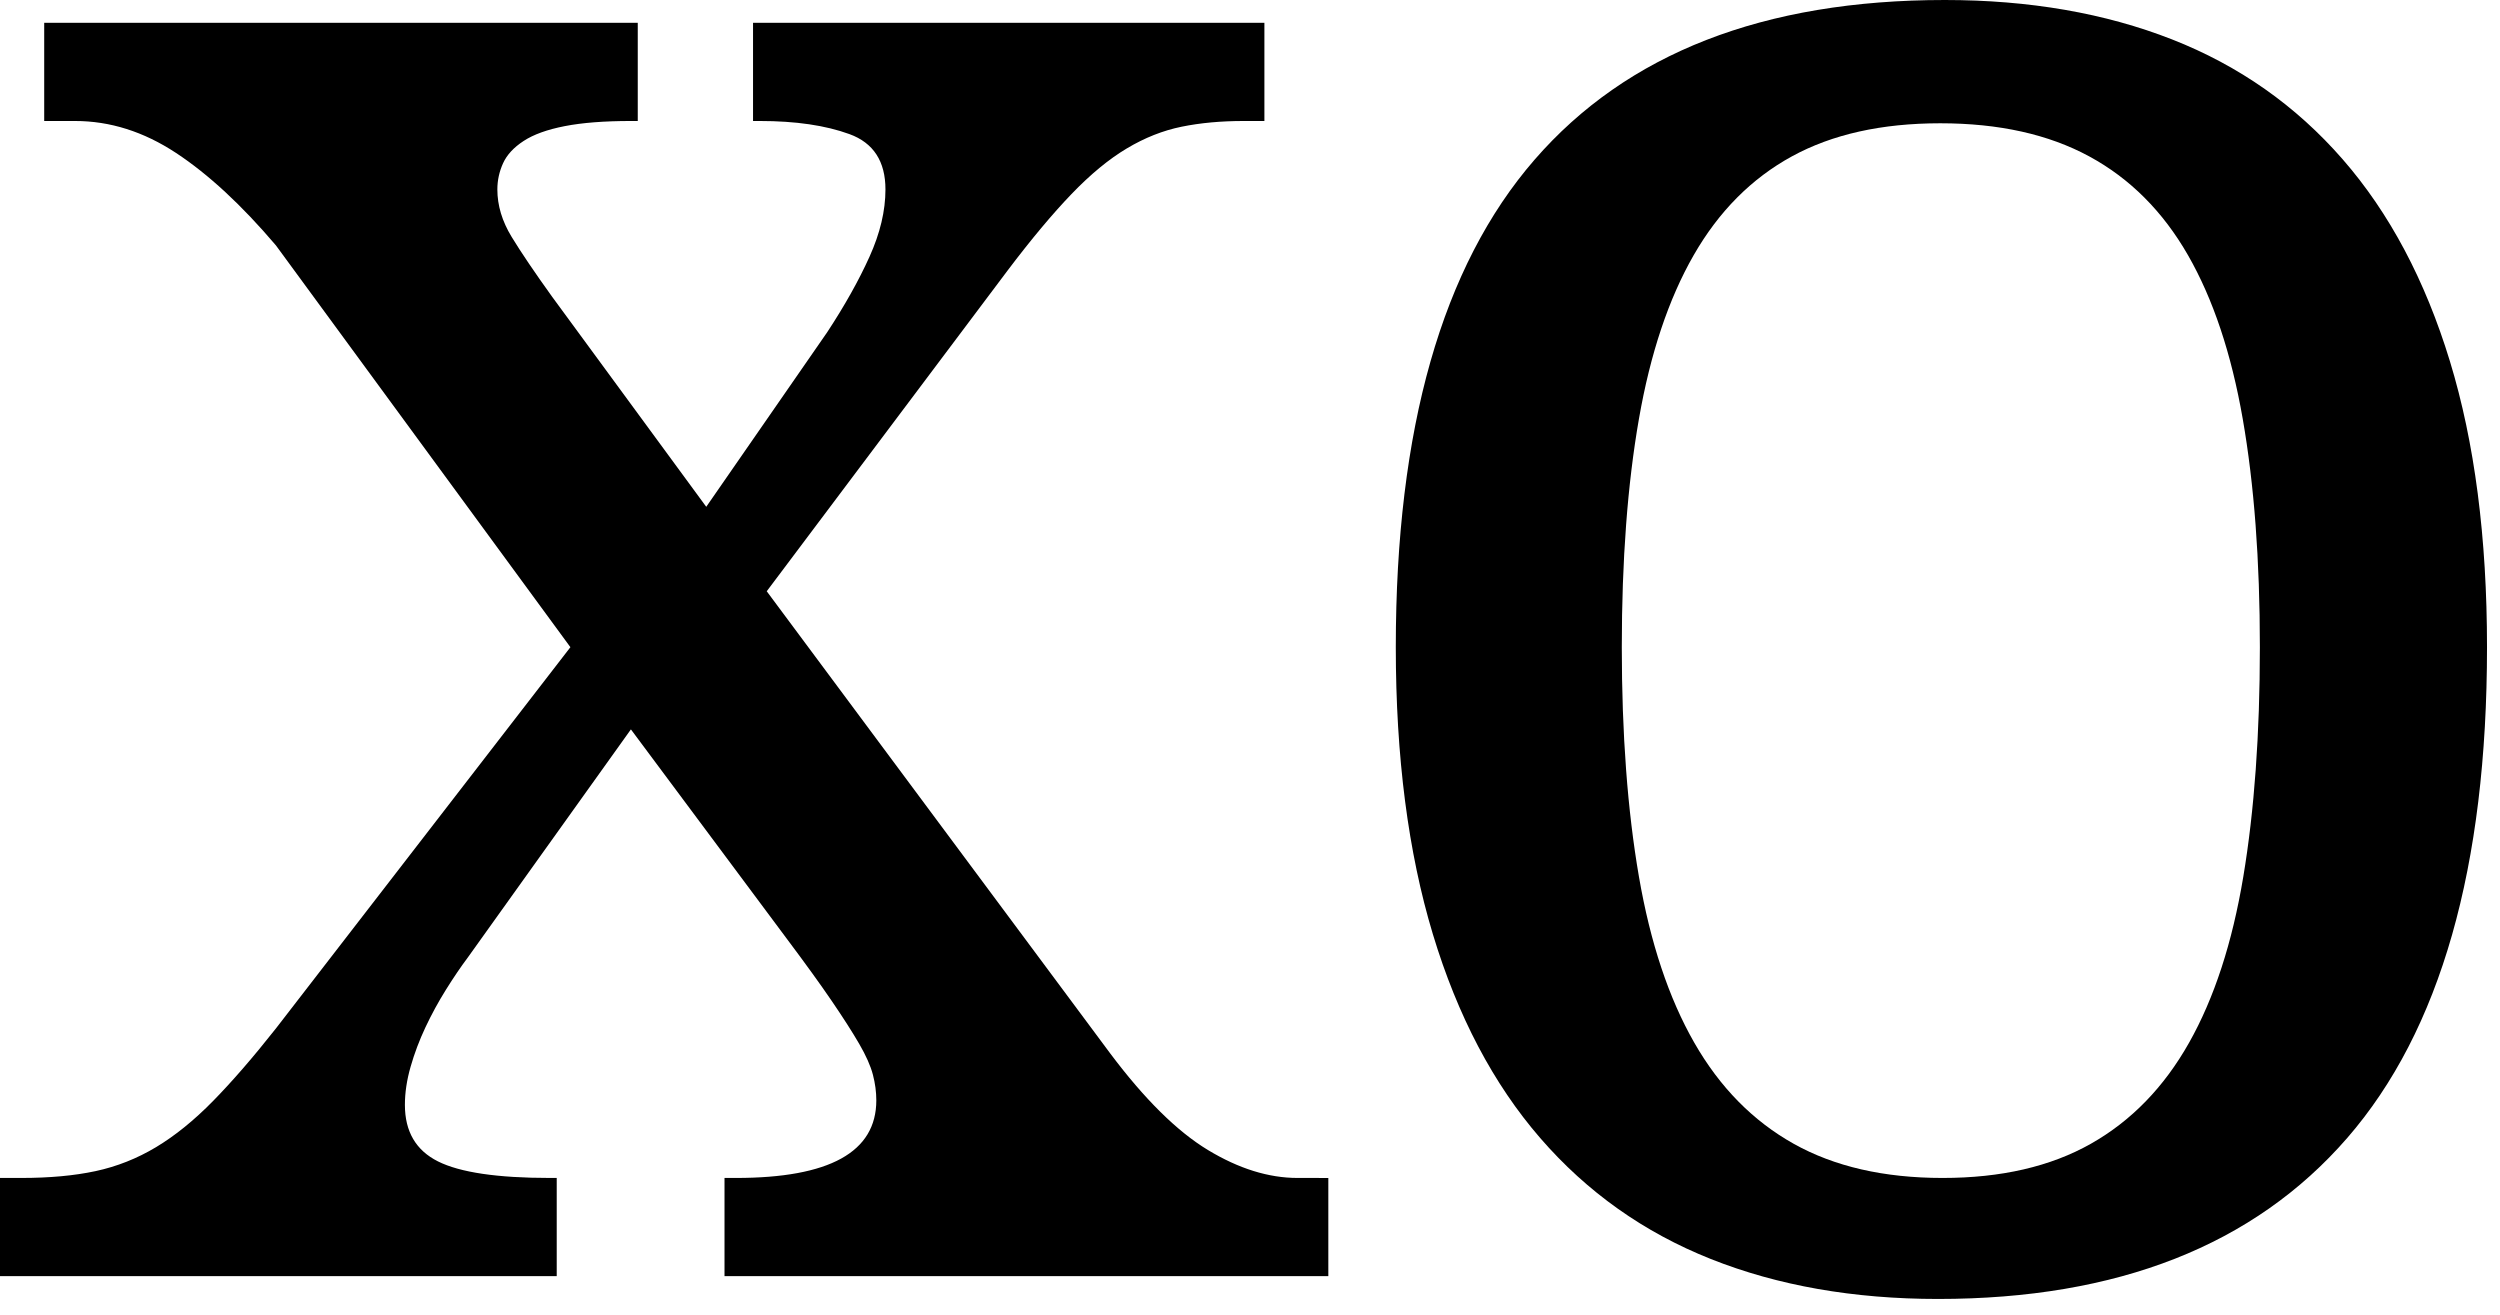
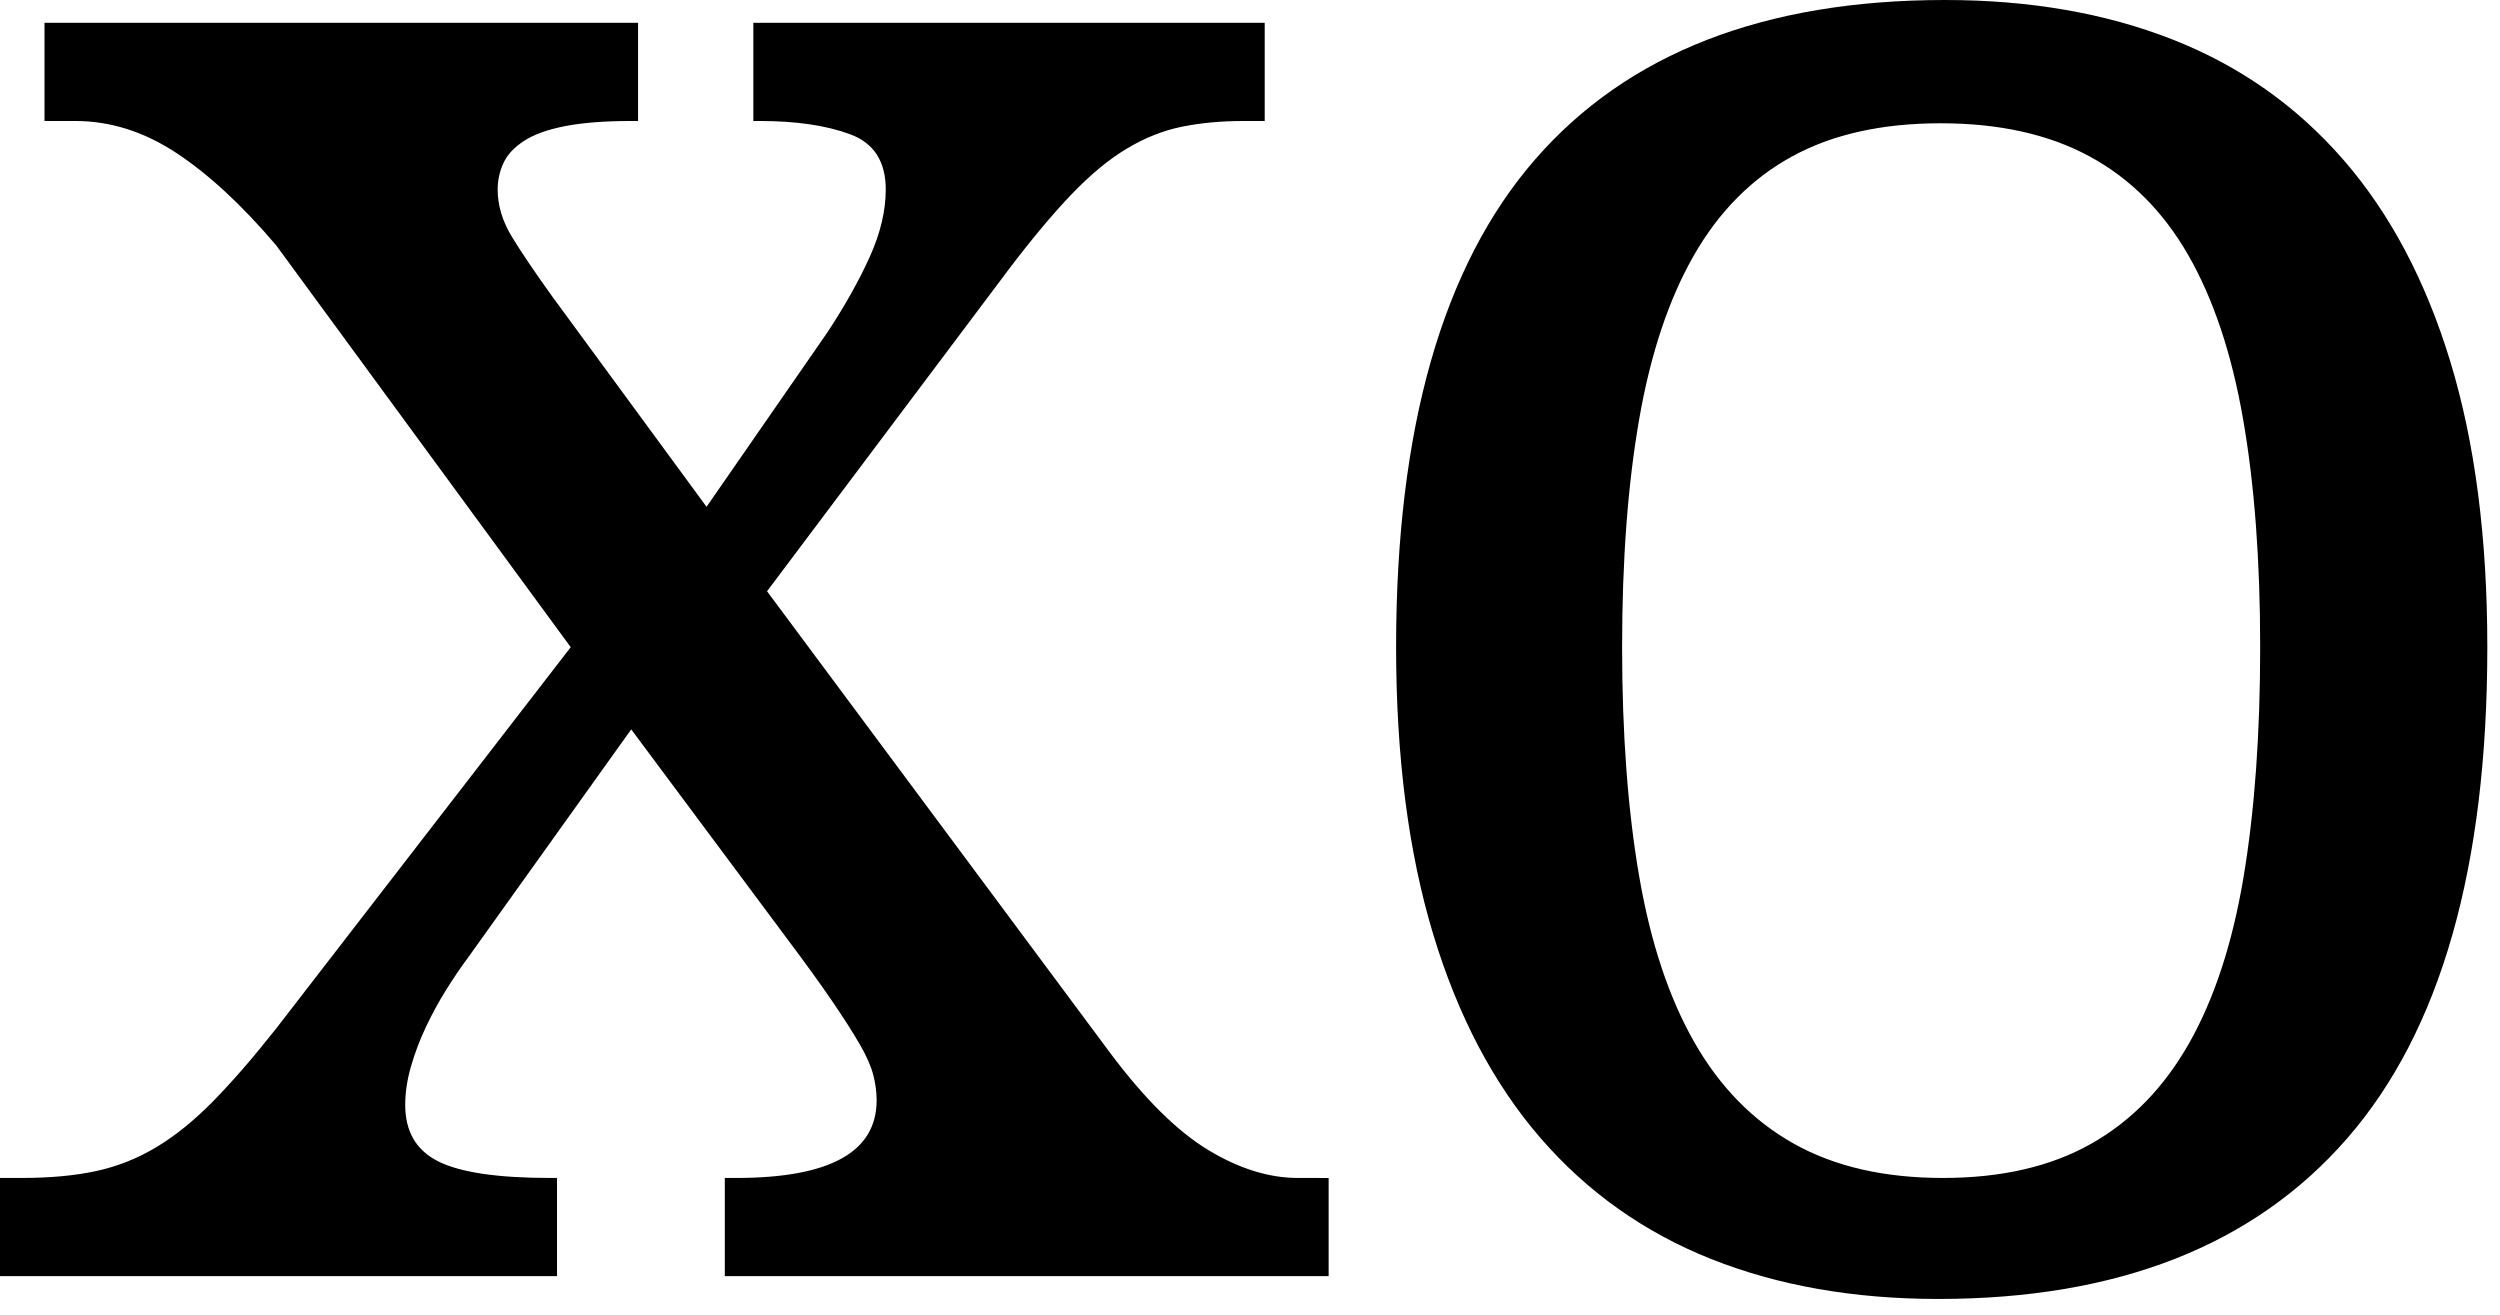
- <svg xmlns="http://www.w3.org/2000/svg" width="100%" height="100%" viewBox="0 0 154 81" version="1.1" xml:space="preserve" style="fill-rule:evenodd;clip-rule:evenodd;stroke-linejoin:round;stroke-miterlimit:1.414;">
-   <rect id="ArtBoard1" x="0" y="-0.492" width="153.2" height="81" style="fill:none;" />
-   <clipPath id="_clip1">
-     <rect x="0" y="-0.492" width="153.2" height="81" />
-   </clipPath>
-   <g clip-path="url(#_clip1)">
-     <g>
-       <path d="M54.544,11.672c0,-1.735 -0.739,-2.871 -2.215,-3.41c-1.477,-0.539 -3.316,-0.809 -5.52,-0.809l-0.422,0l0,-6.047l31.5,0l0,6.047l-1.265,0c-1.406,0 -2.684,0.117 -3.832,0.352c-1.149,0.234 -2.274,0.679 -3.375,1.336c-1.102,0.656 -2.238,1.593 -3.41,2.812c-1.172,1.219 -2.485,2.789 -3.938,4.711l-14.836,19.758l21.164,28.476c2.11,2.813 4.114,4.793 6.012,5.942c1.898,1.148 3.738,1.722 5.52,1.722l1.898,0.001l0,6.046l-37.195,0l0,-6.047l0.703,0c5.765,0 8.648,-1.593 8.648,-4.781c0,-0.515 -0.07,-1.043 -0.211,-1.582c-0.14,-0.539 -0.422,-1.172 -0.843,-1.898c-0.422,-0.727 -0.985,-1.606 -1.688,-2.637c-0.703,-1.031 -1.617,-2.297 -2.742,-3.797l-9.633,-12.937l-10.055,14.062c-0.422,0.563 -0.867,1.219 -1.336,1.969c-0.468,0.75 -0.89,1.523 -1.265,2.32c-0.375,0.797 -0.68,1.606 -0.914,2.426c-0.235,0.82 -0.352,1.605 -0.352,2.355c0,1.641 0.68,2.801 2.039,3.481c1.36,0.68 3.656,1.019 6.891,1.019l0.422,0l0,6.047l-34.313,0l0,-6.047l1.336,0c1.735,0 3.258,-0.14 4.57,-0.421c1.313,-0.282 2.555,-0.774 3.727,-1.477c1.172,-0.703 2.344,-1.652 3.516,-2.848c1.172,-1.195 2.461,-2.683 3.867,-4.464l18.14,-23.485l-18.14,-24.75c-2.11,-2.484 -4.16,-4.383 -6.152,-5.695c-1.993,-1.313 -4.067,-1.969 -6.223,-1.969l-1.899,0l0,-6.047l36.563,0l0,6.047l-0.422,0c-1.641,0 -3,0.106 -4.078,0.317c-1.078,0.21 -1.922,0.515 -2.531,0.914c-0.61,0.398 -1.032,0.855 -1.266,1.371c-0.234,0.515 -0.352,1.054 -0.352,1.617c0,0.984 0.293,1.957 0.879,2.918c0.586,0.961 1.418,2.191 2.496,3.691l9.493,12.938l7.453,-10.758c1.078,-1.641 1.945,-3.188 2.601,-4.641c0.657,-1.453 0.985,-2.836 0.985,-4.148Z" style="fill-rule:nonzero;" />
-       <path d="M153.2,39.867c0,13.547 -2.871,23.625 -8.613,30.235c-5.742,6.609 -14.145,9.914 -25.207,9.914c-5.203,0 -9.867,-0.821 -13.993,-2.461c-4.124,-1.641 -7.628,-4.125 -10.511,-7.453c-2.883,-3.329 -5.086,-7.512 -6.61,-12.551c-1.523,-5.039 -2.285,-10.934 -2.285,-17.684c0,-13.453 2.848,-23.461 8.543,-30.023c5.696,-6.563 14.121,-9.844 25.278,-9.844c5.203,0 9.867,0.809 13.992,2.426c4.125,1.617 7.629,4.078 10.511,7.383c2.883,3.304 5.086,7.453 6.61,12.445c1.523,4.992 2.285,10.863 2.285,17.613Zm-53.297,0c0,5.344 0.352,10.055 1.055,14.133c0.703,4.078 1.84,7.488 3.41,10.23c1.57,2.743 3.609,4.817 6.117,6.223c2.508,1.406 5.567,2.109 9.176,2.109c3.609,0.001 6.656,-0.703 9.141,-2.109c2.484,-1.406 4.5,-3.48 6.046,-6.223c1.547,-2.742 2.661,-6.152 3.34,-10.23c0.68,-4.078 1.02,-8.789 1.02,-14.133c0,-5.344 -0.352,-10.031 -1.055,-14.062c-0.703,-4.032 -1.828,-7.395 -3.375,-10.09c-1.547,-2.695 -3.574,-4.723 -6.082,-6.082c-2.508,-1.36 -5.566,-2.039 -9.176,-2.039c-3.609,0 -6.656,0.679 -9.14,2.039c-2.485,1.359 -4.5,3.387 -6.047,6.082c-1.547,2.695 -2.672,6.058 -3.375,10.09c-0.703,4.031 -1.055,8.718 -1.055,14.062Z" style="fill-rule:nonzero;" />
-     </g>
-   </g>
+ <svg xmlns="http://www.w3.org/2000/svg" viewBox="0 0 154 81" fill-rule="evenodd" clip-rule="evenodd" stroke-linejoin="round" stroke-miterlimit="1.414">
+   <path d="M54.562 11.672c0-1.735-.738-2.871-2.214-3.41-1.477-.539-3.317-.809-5.52-.809h-.422V1.406h31.5v6.047h-1.265c-1.407 0-2.684.117-3.832.352-1.149.234-2.274.679-3.375 1.336-1.102.656-2.239 1.593-3.411 2.812-1.171 1.219-2.484 2.789-3.937 4.711L47.25 36.422l21.164 28.476c2.109 2.813 4.113 4.793 6.012 5.942 1.898 1.148 3.738 1.722 5.519 1.722l1.899.001v6.046H44.648v-6.047h.704c5.765 0 8.648-1.593 8.648-4.781 0-.515-.07-1.043-.211-1.582-.141-.539-.422-1.172-.844-1.898-.422-.727-.984-1.606-1.687-2.637-.703-1.031-1.617-2.297-2.742-3.797L38.883 44.93 28.828 58.992c-.422.563-.867 1.219-1.336 1.969-.469.75-.89 1.523-1.265 2.32-.375.797-.68 1.606-.915 2.426-.234.82-.351 1.605-.351 2.355 0 1.641.68 2.801 2.039 3.481 1.359.68 3.656 1.019 6.891 1.019h.421v6.047H0v-6.047h1.336c1.734 0 3.258-.14 4.57-.421 1.313-.282 2.555-.774 3.727-1.477 1.172-.703 2.344-1.652 3.515-2.848 1.172-1.195 2.461-2.683 3.868-4.464l18.14-23.485-18.14-24.75c-2.11-2.484-4.161-4.383-6.153-5.695-1.992-1.313-4.066-1.969-6.222-1.969H2.742V1.406h36.563v6.047h-.422c-1.641 0-3 .106-4.078.317-1.078.21-1.922.515-2.532.914-.609.398-1.031.855-1.265 1.371-.235.515-.352 1.054-.352 1.617 0 .984.293 1.957.879 2.918.586.961 1.418 2.191 2.496 3.691l9.492 12.938 7.454-10.758c1.078-1.641 1.945-3.188 2.601-4.641.656-1.453.984-2.836.984-4.148zM153.219 39.867c0 13.547-2.871 23.625-8.614 30.235-5.742 6.609-14.144 9.914-25.207 9.914-5.203 0-9.867-.821-13.992-2.461-4.125-1.641-7.629-4.125-10.511-7.453-2.883-3.329-5.086-7.512-6.61-12.551C86.762 52.512 86 46.617 86 39.867c0-13.453 2.848-23.461 8.543-30.023C100.238 3.281 108.664 0 119.82 0c5.203 0 9.868.809 13.992 2.426 4.126 1.617 7.629 4.078 10.512 7.383 2.883 3.304 5.086 7.453 6.61 12.445 1.523 4.992 2.285 10.863 2.285 17.613zm-53.297 0c0 5.344.351 10.055 1.055 14.133.703 4.078 1.839 7.488 3.41 10.23 1.57 2.743 3.609 4.817 6.117 6.223 2.508 1.406 5.566 2.109 9.176 2.109 3.609.001 6.656-.703 9.14-2.109 2.485-1.406 4.5-3.48 6.047-6.223 1.547-2.742 2.66-6.152 3.34-10.23.68-4.078 1.02-8.789 1.02-14.133 0-5.344-.352-10.031-1.055-14.062-.703-4.032-1.828-7.395-3.375-10.09-1.547-2.695-3.574-4.723-6.082-6.082-2.508-1.36-5.567-2.039-9.176-2.039s-6.656.679-9.141 2.039c-2.484 1.359-4.5 3.387-6.046 6.082-1.547 2.695-2.672 6.058-3.375 10.09-.704 4.031-1.055 8.718-1.055 14.062z" fill-rule="nonzero" />
</svg>
